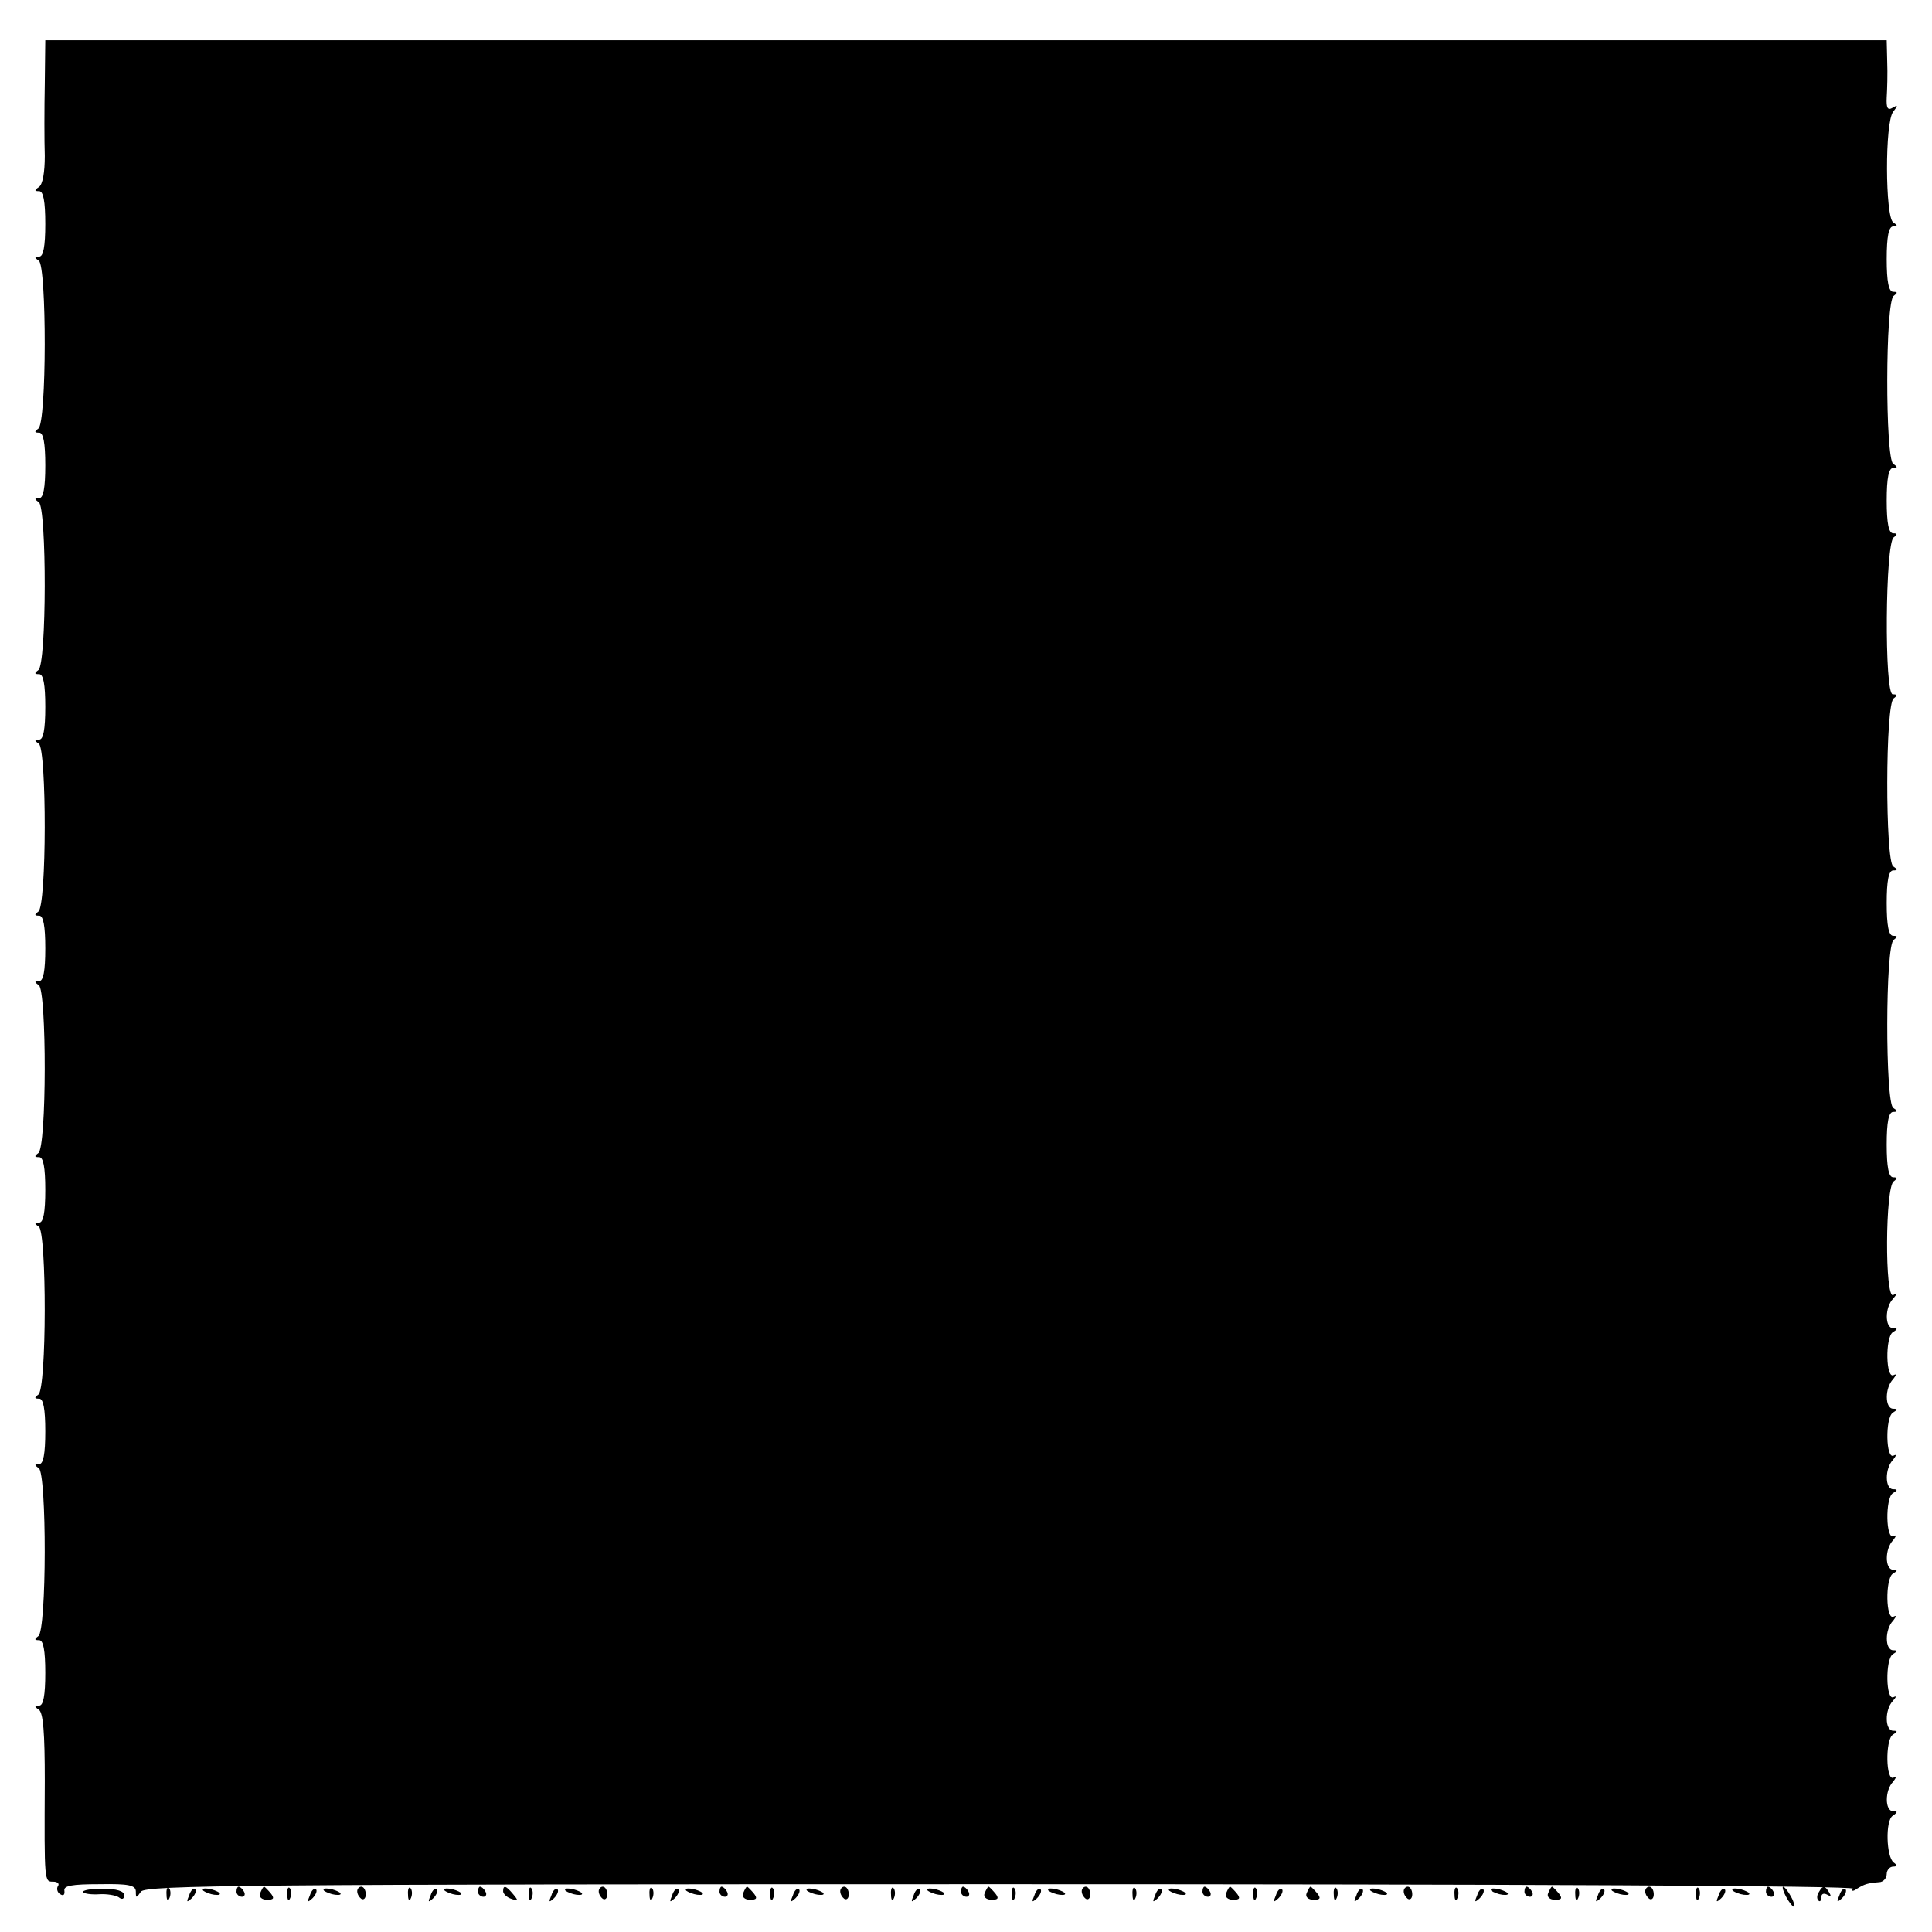
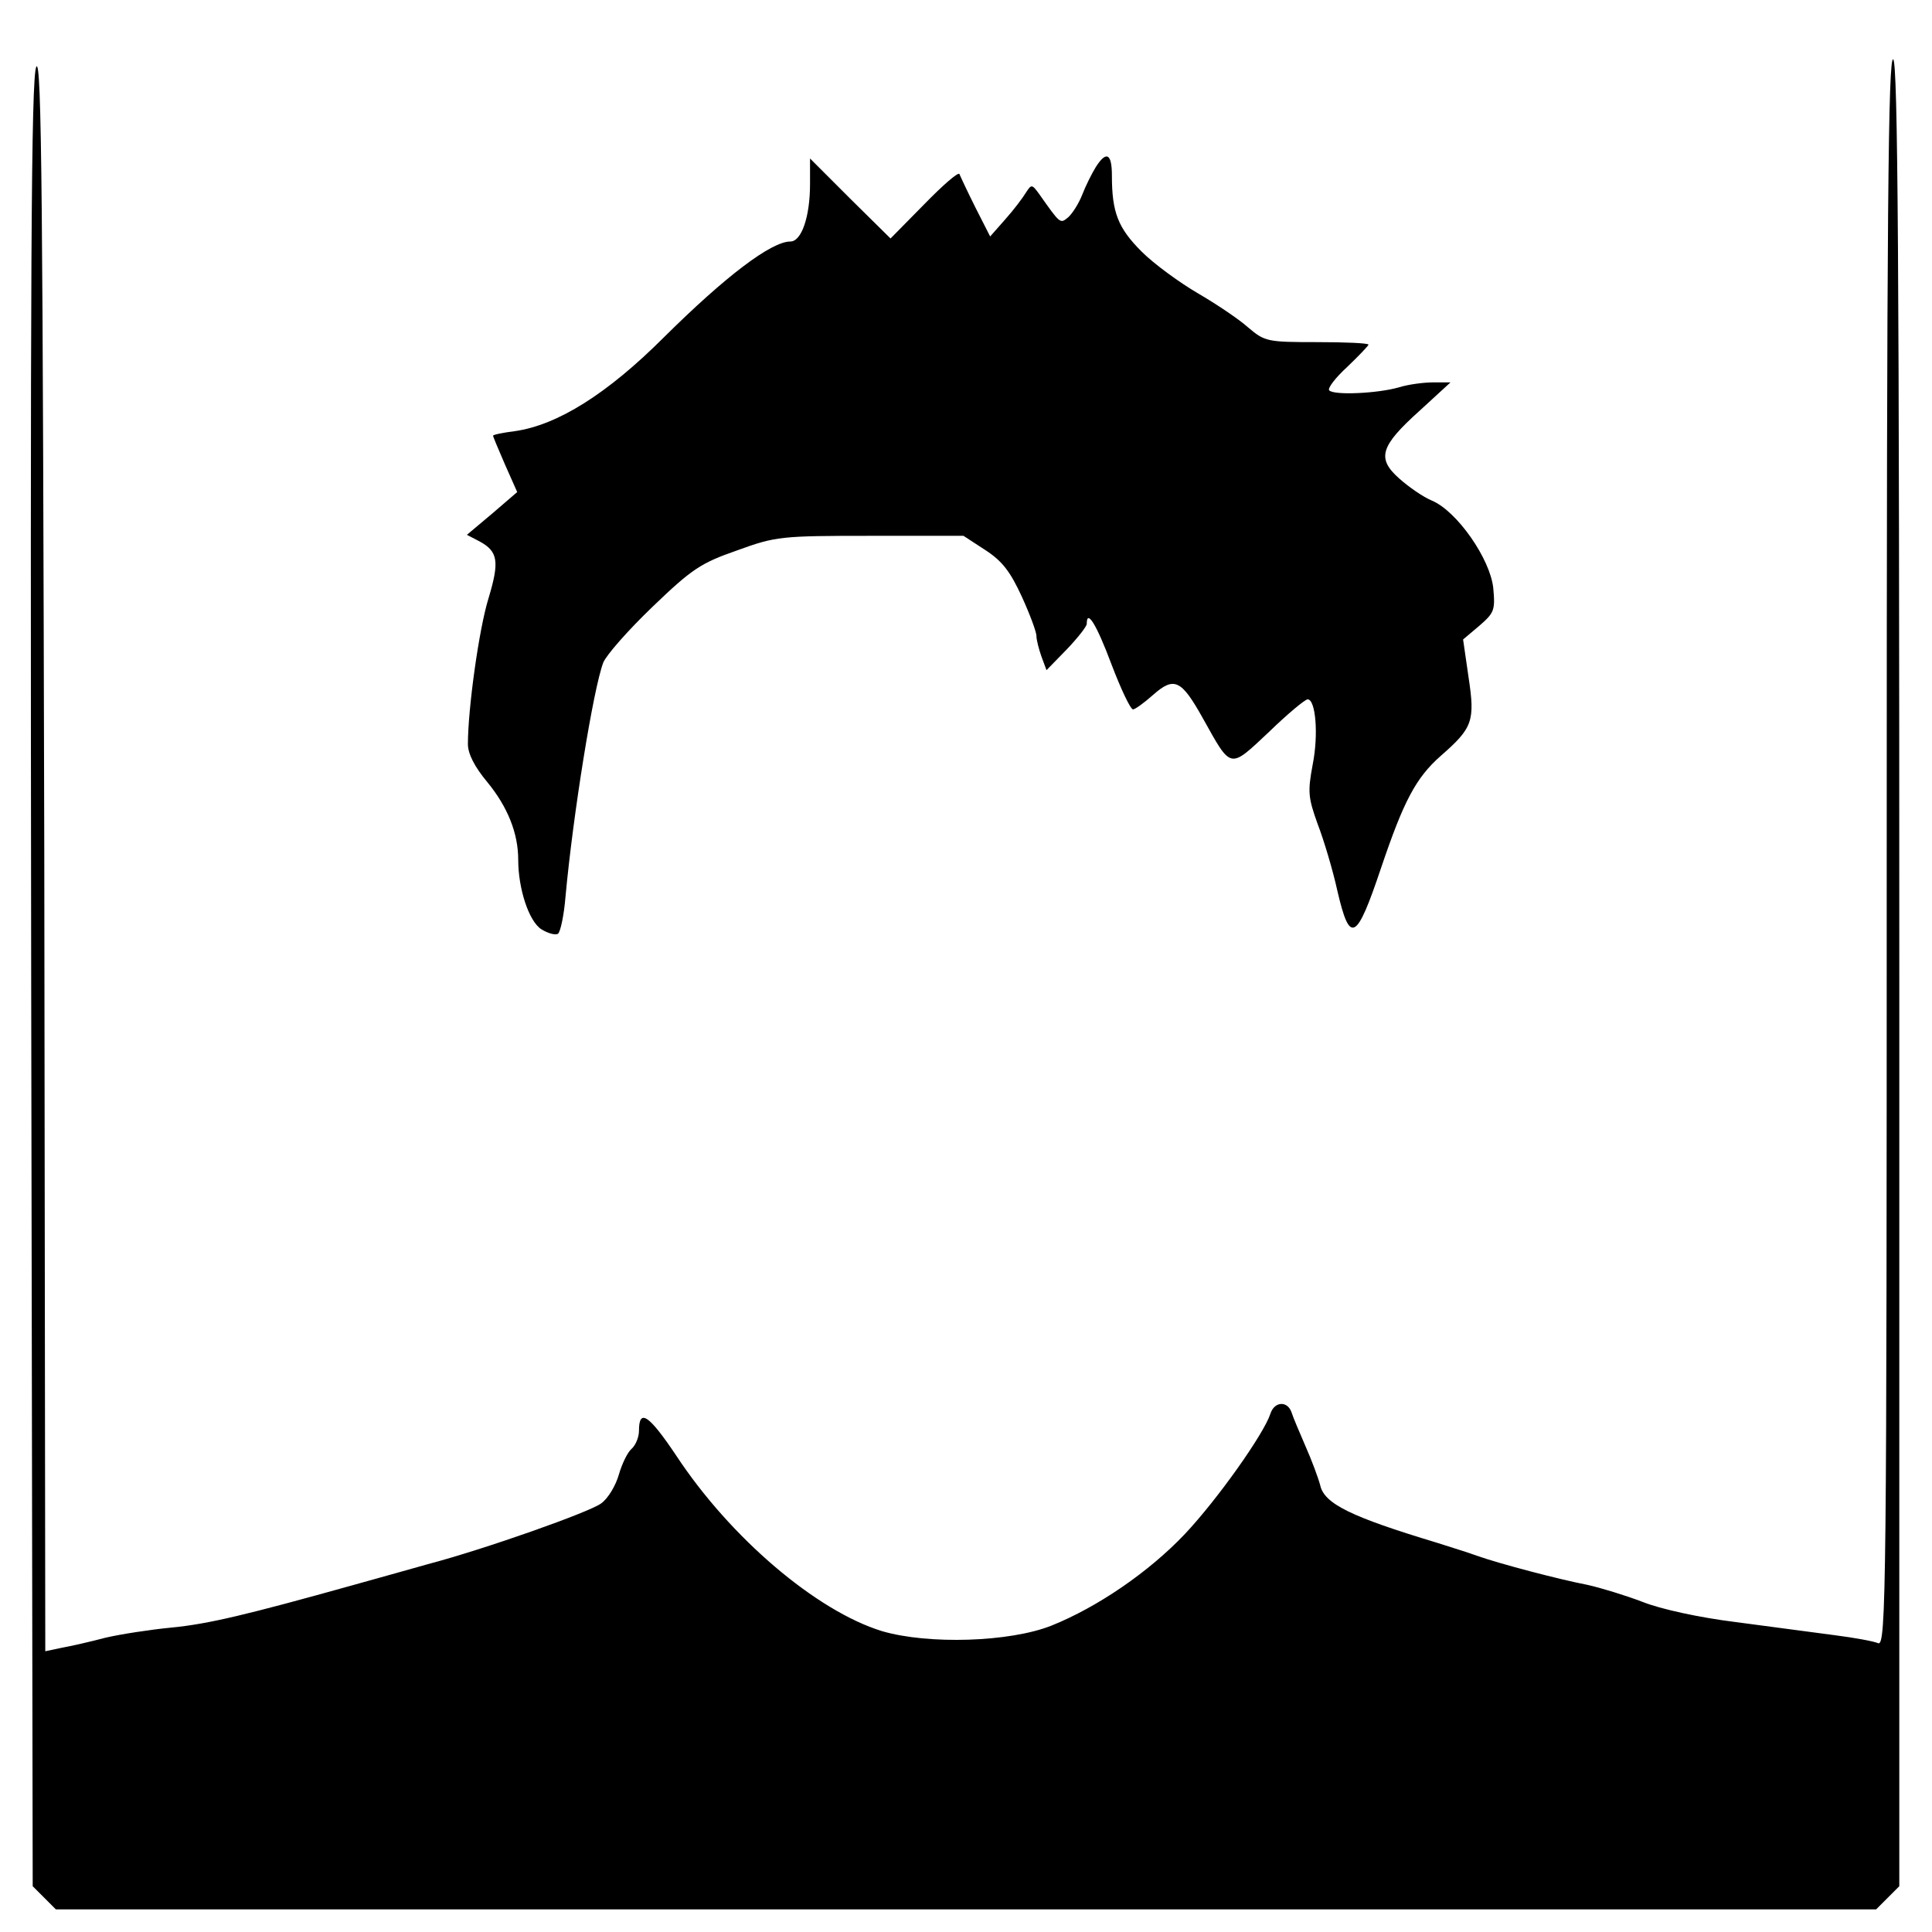
<svg xmlns="http://www.w3.org/2000/svg" version="1.0" width="384pt" height="384pt" viewBox="0 0 384 384" preserveAspectRatio="xMidYMid meet">
  <g transform="translate(0,384) scale(0.1,-0.1)" fill="#000000" stroke="none">
-     <path d="M89 3673 c-1 -49 -1 -113 0 -143 0 -32 -4 -57 -12 -62 -9 -6 -9 -8 1 -8 8 0 12 -20 12 -65 0 -45 -4 -65 -12 -65 -10 0 -10 -2 -1 -8 16 -10 16 -324 -1 -334 -8 -6 -8 -8 2 -8 8 0 12 -20 12 -65 0 -45 -4 -65 -12 -65 -10 0 -10 -2 -1 -8 16 -10 16 -324 -1 -334 -8 -6 -8 -8 2 -8 8 0 12 -20 12 -65 0 -45 -4 -65 -12 -65 -10 0 -10 -2 -1 -8 16 -10 16 -324 -1 -334 -8 -6 -8 -8 2 -8 8 0 12 -20 12 -65 0 -45 -4 -65 -12 -65 -10 0 -10 -2 -1 -8 16 -10 16 -324 -1 -334 -8 -6 -8 -8 2 -8 8 0 12 -20 12 -65 0 -45 -4 -65 -12 -65 -10 0 -10 -2 -1 -8 16 -10 16 -324 -1 -334 -8 -6 -8 -8 2 -8 8 0 12 -20 12 -65 0 -45 -4 -65 -12 -65 -10 0 -10 -2 -1 -8 16 -10 16 -324 -1 -334 -8 -6 -8 -8 2 -8 8 0 12 -20 12 -65 0 -45 -4 -65 -12 -65 -10 0 -10 -2 -1 -8 9 -6 12 -46 12 -142 -1 -203 -1 -200 17 -200 8 0 13 -4 9 -9 -3 -5 -1 -13 5 -16 6 -4 9 -1 8 7 -2 10 15 13 70 13 58 1 72 -2 72 -15 0 -13 1 -13 10 0 8 13 209 15 1709 15 1026 0 1697 -3 1694 -9 -4 -5 0 -6 8 0 15 9 20 11 44 13 8 0 15 8 15 16 0 8 6 15 13 15 8 0 8 3 1 8 -15 11 -17 84 -2 93 10 7 10 9 1 9 -17 0 -17 42 0 59 6 8 7 11 1 8 -16 -9 -17 75 -2 85 10 6 10 8 1 8 -17 0 -17 42 -1 59 7 8 8 11 2 8 -16 -9 -17 75 -2 85 10 6 10 8 1 8 -17 0 -17 42 0 59 6 8 7 11 1 8 -16 -9 -17 75 -2 85 10 6 10 8 1 8 -17 0 -17 42 0 59 6 8 7 11 1 8 -16 -9 -17 75 -2 85 10 6 10 8 1 8 -17 0 -17 42 0 59 6 8 7 11 1 8 -16 -9 -17 75 -2 85 10 6 10 8 1 8 -17 0 -17 42 0 59 6 8 7 11 1 8 -16 -9 -17 75 -2 85 10 6 10 8 1 8 -17 0 -17 42 0 59 9 11 9 12 0 7 -17 -9 -16 215 1 226 8 6 7 8 -1 8 -9 0 -13 20 -13 65 0 45 4 65 13 65 9 0 9 2 0 8 -16 10 -16 324 1 334 8 6 8 8 -1 8 -9 0 -13 20 -13 65 0 45 4 65 13 65 9 0 9 2 0 8 -16 10 -16 324 1 334 8 6 7 8 -2 8 -17 0 -15 301 2 312 8 6 7 8 -1 8 -9 0 -13 20 -13 65 0 45 4 65 13 65 9 0 9 2 0 8 -16 10 -16 324 1 334 8 6 8 8 -1 8 -9 0 -13 20 -13 65 0 45 4 65 13 65 9 0 9 2 0 8 -16 10 -17 200 0 220 10 13 9 14 -1 8 -10 -6 -13 -1 -12 20 1 16 2 48 1 72 l-1 42 -1830 0 -1830 0 -1 -87z" />
-     <path d="M165 79 c3 -3 17 -5 32 -4 15 1 33 -2 39 -6 6 -5 11 -4 11 4 0 8 -15 13 -43 13 -23 0 -41 -3 -39 -7z" />
-     <path d="M331 74 c0 -11 3 -14 6 -6 3 7 2 16 -1 19 -3 4 -6 -2 -5 -13z" />
-     <path d="M376 73 c-6 -14 -5 -15 5 -6 7 7 10 15 7 18 -3 3 -9 -2 -12 -12z" />
-     <path d="M404 82 c4 -3 14 -7 22 -8 9 -1 13 0 10 4 -4 3 -14 7 -22 8 -9 1 -13 0 -10 -4z" />
-     <path d="M470 80 c0 -5 5 -10 11 -10 5 0 7 5 4 10 -3 6 -8 10 -11 10 -2 0 -4 -4 -4 -10z" />
-     <path d="M517 77 c-3 -7 3 -13 14 -13 13 0 15 3 7 13 -6 7 -12 13 -13 13 -2 0 -5 -6 -8 -13z" />
-     <path d="M571 74 c0 -11 3 -14 6 -6 3 7 2 16 -1 19 -3 4 -6 -2 -5 -13z" />
-     <path d="M616 73 c-6 -14 -5 -15 5 -6 7 7 10 15 7 18 -3 3 -9 -2 -12 -12z" />
-     <path d="M644 82 c4 -3 14 -7 22 -8 9 -1 13 0 10 4 -4 3 -14 7 -22 8 -9 1 -13 0 -10 -4z" />
-     <path d="M710 81 c0 -6 4 -12 8 -15 5 -3 9 1 9 9 0 8 -4 15 -9 15 -4 0 -8 -4 -8 -9z" />
-     <path d="M811 74 c0 -11 3 -14 6 -6 3 7 2 16 -1 19 -3 4 -6 -2 -5 -13z" />
-     <path d="M856 73 c-6 -14 -5 -15 5 -6 7 7 10 15 7 18 -3 3 -9 -2 -12 -12z" />
-     <path d="M884 82 c4 -3 14 -7 22 -8 9 -1 13 0 10 4 -4 3 -14 7 -22 8 -9 1 -13 0 -10 -4z" />
-     <path d="M950 80 c0 -5 5 -10 11 -10 5 0 7 5 4 10 -3 6 -8 10 -11 10 -2 0 -4 -4 -4 -10z" />
-     <path d="M1000 81 c0 -5 7 -12 16 -15 14 -5 15 -4 4 9 -14 17 -20 19 -20 6z" />
-     <path d="M1051 74 c0 -11 3 -14 6 -6 3 7 2 16 -1 19 -3 4 -6 -2 -5 -13z" />
-     <path d="M1096 73 c-6 -14 -5 -15 5 -6 7 7 10 15 7 18 -3 3 -9 -2 -12 -12z" />
-     <path d="M1124 82 c4 -3 14 -7 22 -8 9 -1 13 0 10 4 -4 3 -14 7 -22 8 -9 1 -13 0 -10 -4z" />
-     <path d="M1190 81 c0 -6 4 -12 8 -15 5 -3 9 1 9 9 0 8 -4 15 -9 15 -4 0 -8 -4 -8 -9z" />
-     <path d="M1291 74 c0 -11 3 -14 6 -6 3 7 2 16 -1 19 -3 4 -6 -2 -5 -13z" />
-     <path d="M1336 73 c-6 -14 -5 -15 5 -6 7 7 10 15 7 18 -3 3 -9 -2 -12 -12z" />
-     <path d="M1364 82 c4 -3 14 -7 22 -8 9 -1 13 0 10 4 -4 3 -14 7 -22 8 -9 1 -13 0 -10 -4z" />
-     <path d="M1430 80 c0 -5 5 -10 11 -10 5 0 7 5 4 10 -3 6 -8 10 -11 10 -2 0 -4 -4 -4 -10z" />
-     <path d="M1477 77 c-3 -7 3 -13 14 -13 13 0 15 3 7 13 -6 7 -12 13 -13 13 -2 0 -5 -6 -8 -13z" />
-     <path d="M1531 74 c0 -11 3 -14 6 -6 3 7 2 16 -1 19 -3 4 -6 -2 -5 -13z" />
-     <path d="M1576 73 c-6 -14 -5 -15 5 -6 7 7 10 15 7 18 -3 3 -9 -2 -12 -12z" />
-     <path d="M1604 82 c4 -3 14 -7 22 -8 9 -1 13 0 10 4 -4 3 -14 7 -22 8 -9 1 -13 0 -10 -4z" />
-     <path d="M1670 81 c0 -6 4 -12 8 -15 5 -3 9 1 9 9 0 8 -4 15 -9 15 -4 0 -8 -4 -8 -9z" />
-     <path d="M1771 74 c0 -11 3 -14 6 -6 3 7 2 16 -1 19 -3 4 -6 -2 -5 -13z" />
-     <path d="M1816 73 c-6 -14 -5 -15 5 -6 7 7 10 15 7 18 -3 3 -9 -2 -12 -12z" />
-     <path d="M1844 82 c4 -3 14 -7 22 -8 9 -1 13 0 10 4 -4 3 -14 7 -22 8 -9 1 -13 0 -10 -4z" />
-     <path d="M1910 80 c0 -5 5 -10 11 -10 5 0 7 5 4 10 -3 6 -8 10 -11 10 -2 0 -4 -4 -4 -10z" />
-     <path d="M1957 77 c-3 -7 3 -13 14 -13 13 0 15 3 7 13 -6 7 -12 13 -13 13 -2 0 -5 -6 -8 -13z" />
-     <path d="M2011 74 c0 -11 3 -14 6 -6 3 7 2 16 -1 19 -3 4 -6 -2 -5 -13z" />
-     <path d="M2056 73 c-6 -14 -5 -15 5 -6 7 7 10 15 7 18 -3 3 -9 -2 -12 -12z" />
-     <path d="M2084 82 c4 -3 14 -7 22 -8 9 -1 13 0 10 4 -4 3 -14 7 -22 8 -9 1 -13 0 -10 -4z" />
-     <path d="M2150 81 c0 -6 4 -12 8 -15 5 -3 9 1 9 9 0 8 -4 15 -9 15 -4 0 -8 -4 -8 -9z" />
-     <path d="M2251 74 c0 -11 3 -14 6 -6 3 7 2 16 -1 19 -3 4 -6 -2 -5 -13z" />
-     <path d="M2296 73 c-6 -14 -5 -15 5 -6 7 7 10 15 7 18 -3 3 -9 -2 -12 -12z" />
-     <path d="M2324 82 c4 -3 14 -7 22 -8 9 -1 13 0 10 4 -4 3 -14 7 -22 8 -9 1 -13 0 -10 -4z" />
-     <path d="M2390 80 c0 -5 5 -10 11 -10 5 0 7 5 4 10 -3 6 -8 10 -11 10 -2 0 -4 -4 -4 -10z" />
-     <path d="M2437 77 c-3 -7 3 -13 14 -13 13 0 15 3 7 13 -6 7 -12 13 -13 13 -2 0 -5 -6 -8 -13z" />
-     <path d="M2491 74 c0 -11 3 -14 6 -6 3 7 2 16 -1 19 -3 4 -6 -2 -5 -13z" />
-     <path d="M2536 73 c-6 -14 -5 -15 5 -6 7 7 10 15 7 18 -3 3 -9 -2 -12 -12z" />
-     <path d="M2597 77 c-3 -7 3 -13 14 -13 13 0 15 3 7 13 -6 7 -12 13 -13 13 -2 0 -5 -6 -8 -13z" />
-     <path d="M2651 74 c0 -11 3 -14 6 -6 3 7 2 16 -1 19 -3 4 -6 -2 -5 -13z" />
-     <path d="M2696 73 c-6 -14 -5 -15 5 -6 7 7 10 15 7 18 -3 3 -9 -2 -12 -12z" />
-     <path d="M2724 82 c4 -3 14 -7 22 -8 9 -1 13 0 10 4 -4 3 -14 7 -22 8 -9 1 -13 0 -10 -4z" />
-     <path d="M2790 81 c0 -6 4 -12 8 -15 5 -3 9 1 9 9 0 8 -4 15 -9 15 -4 0 -8 -4 -8 -9z" />
-     <path d="M2891 74 c0 -11 3 -14 6 -6 3 7 2 16 -1 19 -3 4 -6 -2 -5 -13z" />
-     <path d="M2936 73 c-6 -14 -5 -15 5 -6 7 7 10 15 7 18 -3 3 -9 -2 -12 -12z" />
-     <path d="M2964 82 c4 -3 14 -7 22 -8 9 -1 13 0 10 4 -4 3 -14 7 -22 8 -9 1 -13 0 -10 -4z" />
-     <path d="M3030 80 c0 -5 5 -10 11 -10 5 0 7 5 4 10 -3 6 -8 10 -11 10 -2 0 -4 -4 -4 -10z" />
-     <path d="M3077 77 c-3 -7 3 -13 14 -13 13 0 15 3 7 13 -6 7 -12 13 -13 13 -2 0 -5 -6 -8 -13z" />
-     <path d="M3131 74 c0 -11 3 -14 6 -6 3 7 2 16 -1 19 -3 4 -6 -2 -5 -13z" />
-     <path d="M3176 73 c-6 -14 -5 -15 5 -6 7 7 10 15 7 18 -3 3 -9 -2 -12 -12z" />
-     <path d="M3204 82 c4 -3 14 -7 22 -8 9 -1 13 0 10 4 -4 3 -14 7 -22 8 -9 1 -13 0 -10 -4z" />
-     <path d="M3270 81 c0 -6 4 -12 8 -15 5 -3 9 1 9 9 0 8 -4 15 -9 15 -4 0 -8 -4 -8 -9z" />
-     <path d="M3371 74 c0 -11 3 -14 6 -6 3 7 2 16 -1 19 -3 4 -6 -2 -5 -13z" />
-     <path d="M3416 73 c-6 -14 -5 -15 5 -6 7 7 10 15 7 18 -3 3 -9 -2 -12 -12z" />
-     <path d="M3444 82 c4 -3 14 -7 22 -8 9 -1 13 0 10 4 -4 3 -14 7 -22 8 -9 1 -13 0 -10 -4z" />
-     <path d="M3510 80 c0 -5 5 -10 11 -10 5 0 7 5 4 10 -3 6 -8 10 -11 10 -2 0 -4 -4 -4 -10z" />
-     <path d="M3550 70 c6 -11 13 -20 16 -20 2 0 0 9 -6 20 -6 11 -13 20 -16 20 -2 0 0 -9 6 -20z" />
-     <path d="M3615 79 c-4 -6 -4 -13 -1 -16 3 -4 6 -1 6 6 0 7 5 9 12 5 7 -4 8 -3 4 4 -9 15 -13 15 -21 1z" />
-     <path d="M3656 73 c-6 -14 -5 -15 5 -6 7 7 10 15 7 18 -3 3 -9 -2 -12 -12z" />
+     <path d="M72 3707 c-10 -23 -12 -399 -10 -1823 l3 -1793 23 -23 23 -23 1809 0 1809 0 23 23 23 23 0 1809 c0 1434 -3 1812 -12 1822 -10 9 -13 -305 -13 -1571 0 -1471 -1 -1583 -17 -1577 -9 4 -48 11 -87 16 -39 5 -127 17 -196 26 -73 9 -150 26 -185 40 -34 13 -83 28 -110 34 -57 11 -175 42 -220 58 -16 6 -52 17 -80 26 -169 51 -223 77 -231 114 -4 15 -17 50 -29 77 -12 28 -25 58 -28 68 -8 23 -34 22 -42 -3 -13 -40 -105 -170 -170 -239 -71 -75 -173 -145 -265 -182 -83 -33 -245 -38 -337 -11 -130 40 -301 185 -409 349 -55 82 -74 94 -74 49 0 -13 -7 -29 -15 -36 -8 -7 -19 -30 -25 -51 -6 -21 -21 -47 -35 -57 -22 -17 -231 -91 -345 -121 -25 -7 -92 -26 -150 -42 -208 -58 -286 -77 -360 -84 -41 -4 -100 -13 -130 -20 -30 -8 -70 -17 -87 -20 l-33 -7 -2 1589 c-3 1286 -5 1583 -16 1560z" />
+     <path d="M2178 3508 c-8 -13 -20 -37 -27 -55 -7 -18 -20 -38 -28 -45 -16 -13 -15 -14 -58 47 -14 19 -15 19 -26 2 -6 -10 -24 -34 -41 -53 l-30 -34 -29 57 c-16 32 -30 62 -32 67 -2 5 -33 -22 -70 -60 l-67 -68 -80 79 -80 80 0 -51 c0 -65 -17 -114 -39 -114 -38 0 -129 -69 -251 -190 -113 -113 -212 -175 -297 -187 -24 -3 -43 -7 -43 -9 0 -2 11 -28 24 -58 l24 -54 -50 -43 -50 -42 25 -13 c37 -20 40 -40 18 -113 -19 -61 -41 -220 -41 -290 0 -19 13 -45 39 -76 40 -49 61 -101 61 -154 0 -57 21 -122 46 -138 13 -8 27 -12 33 -9 5 4 12 37 15 74 15 163 55 412 75 465 6 15 50 65 98 111 78 75 96 87 168 112 77 28 87 29 265 29 l185 0 43 -28 c34 -22 50 -43 73 -93 16 -35 29 -70 29 -78 0 -8 5 -27 10 -41 l10 -27 40 41 c22 23 40 46 40 51 0 30 19 0 49 -80 19 -50 38 -90 43 -90 4 0 22 13 40 29 42 37 56 30 99 -47 57 -102 52 -101 131 -27 37 36 72 65 77 65 16 0 22 -70 10 -130 -10 -54 -9 -65 10 -118 12 -31 30 -91 39 -132 25 -108 38 -101 87 45 45 133 69 179 119 223 63 55 68 69 55 155 l-11 76 32 27 c30 26 32 31 28 75 -6 58 -72 153 -122 174 -17 7 -46 27 -65 44 -45 40 -38 64 41 135 l61 56 -34 0 c-19 0 -50 -4 -69 -10 -42 -12 -128 -16 -138 -6 -4 4 12 25 36 47 23 22 42 42 42 44 0 3 -46 5 -102 5 -99 0 -104 1 -137 29 -19 17 -64 47 -100 68 -36 21 -87 58 -112 83 -47 47 -59 78 -59 151 0 44 -11 50 -32 17z" />
  </g>
</svg>
